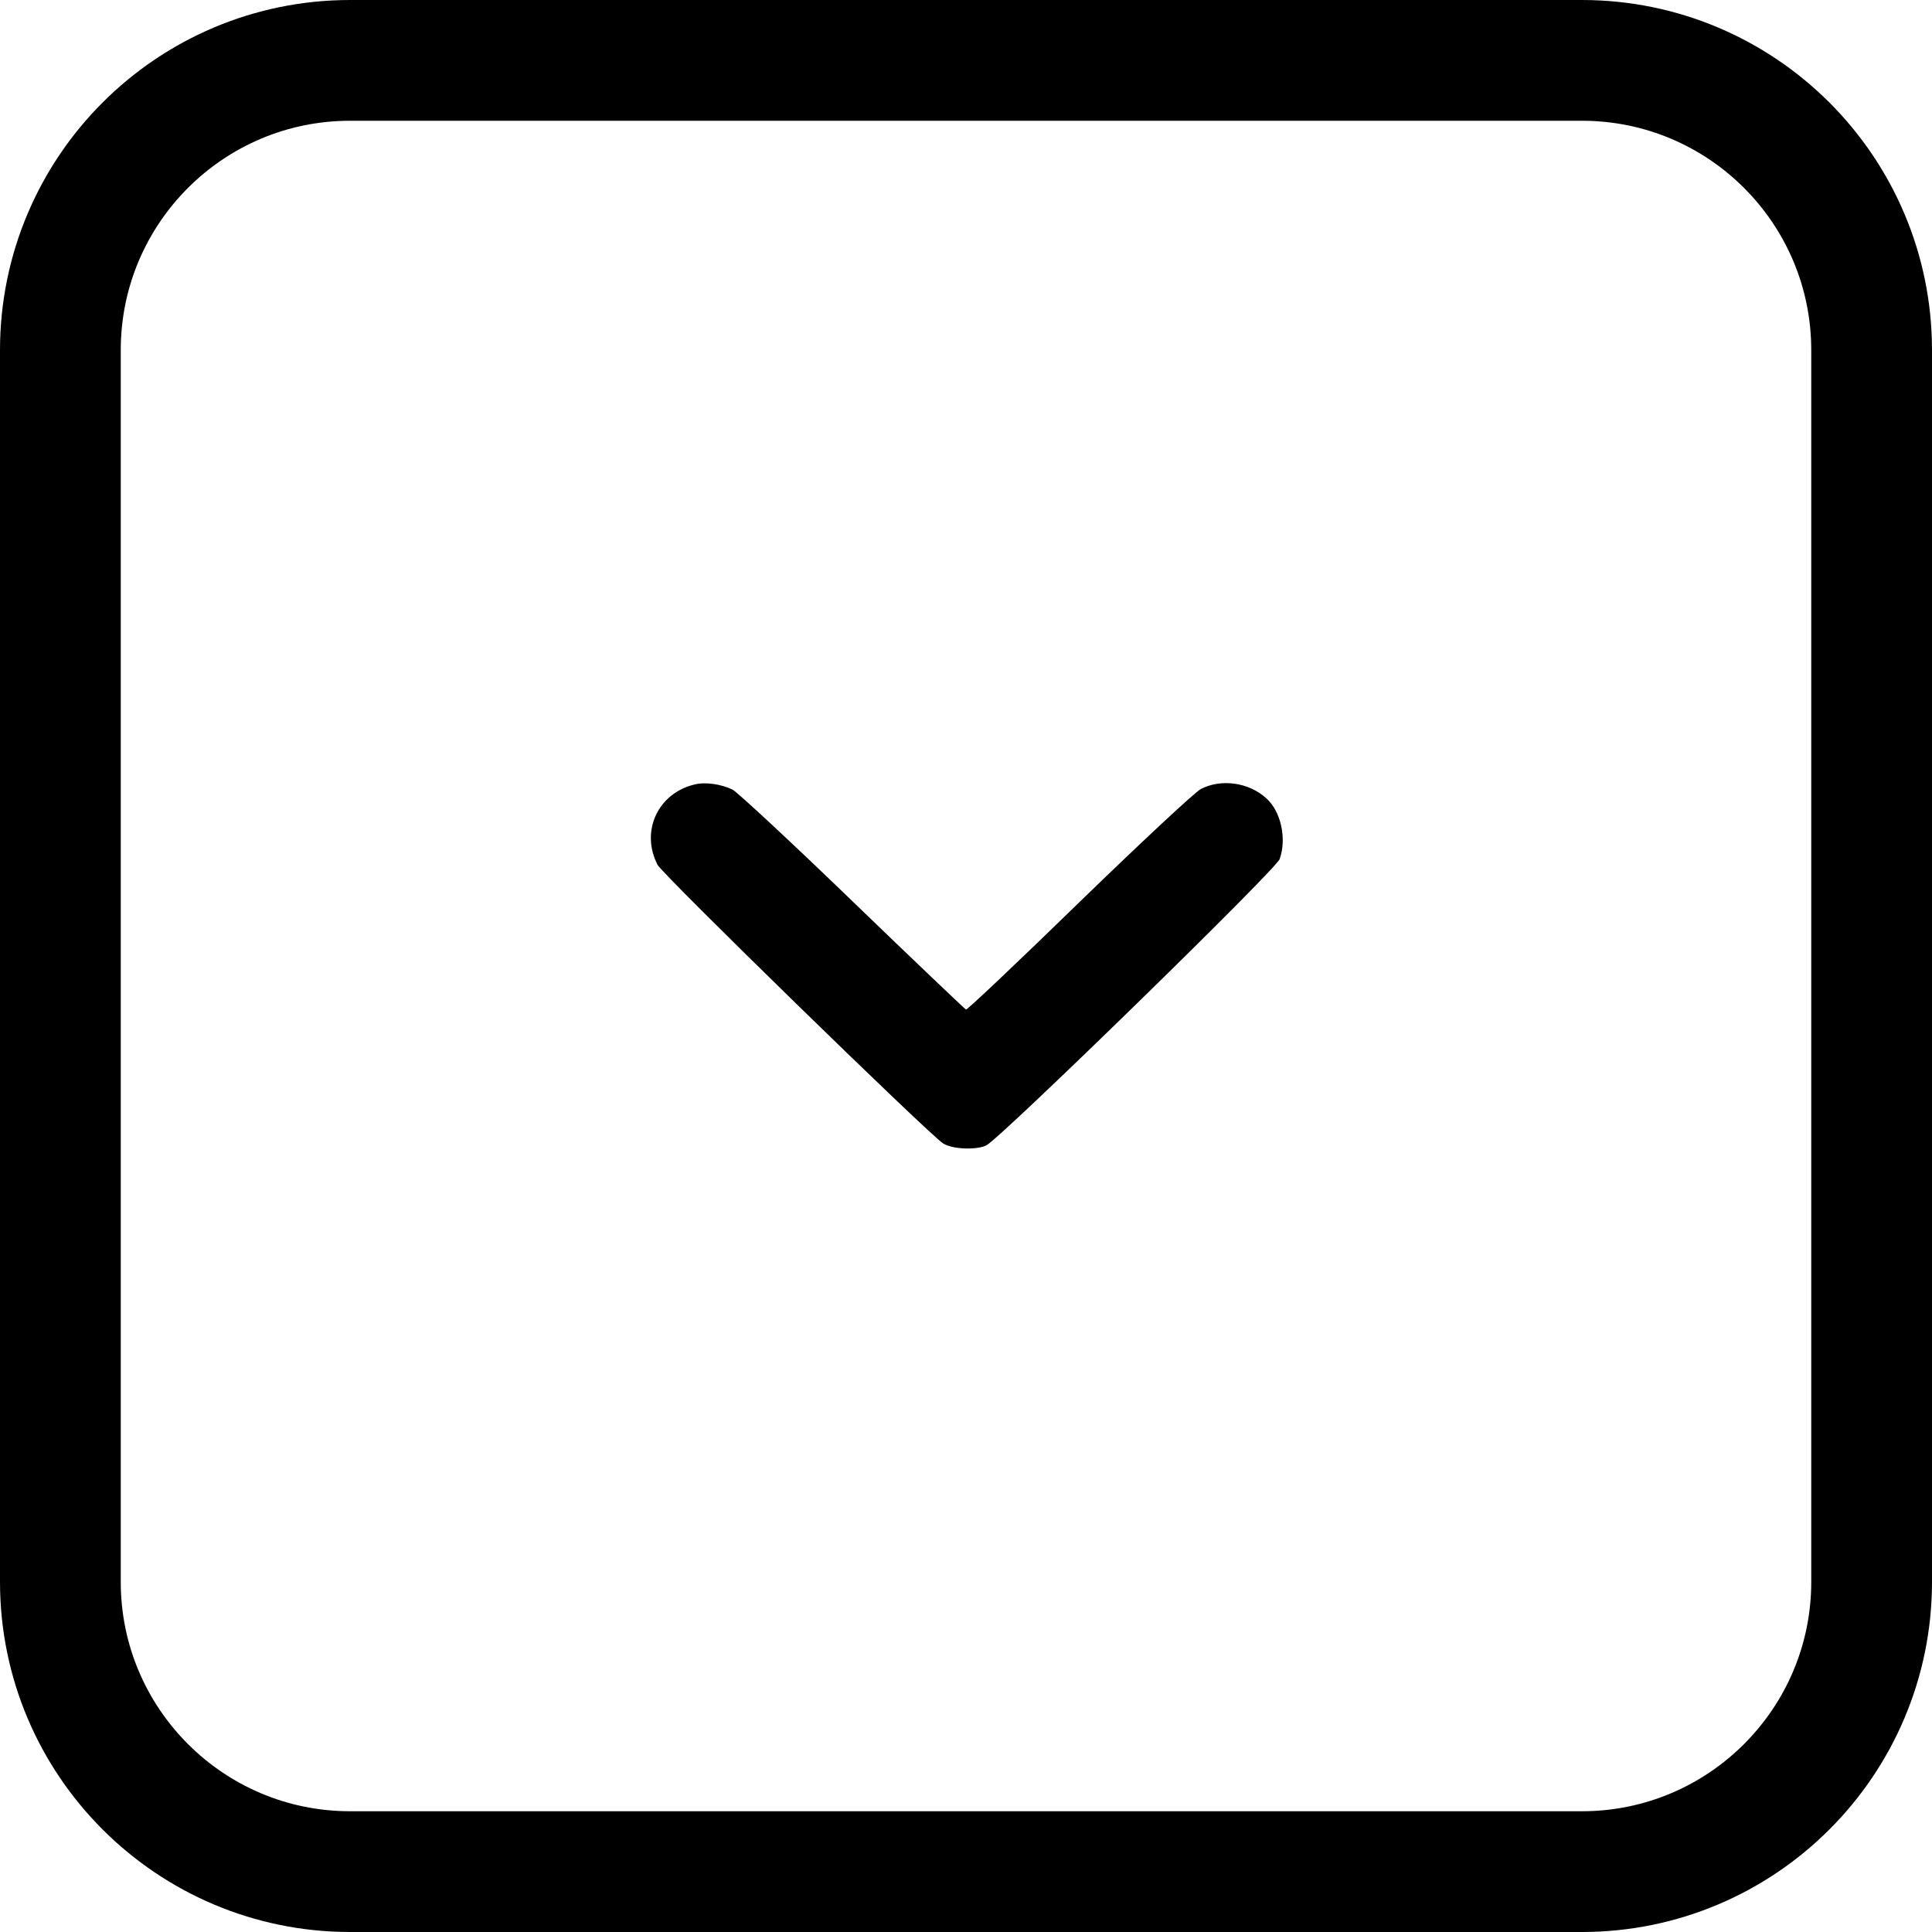
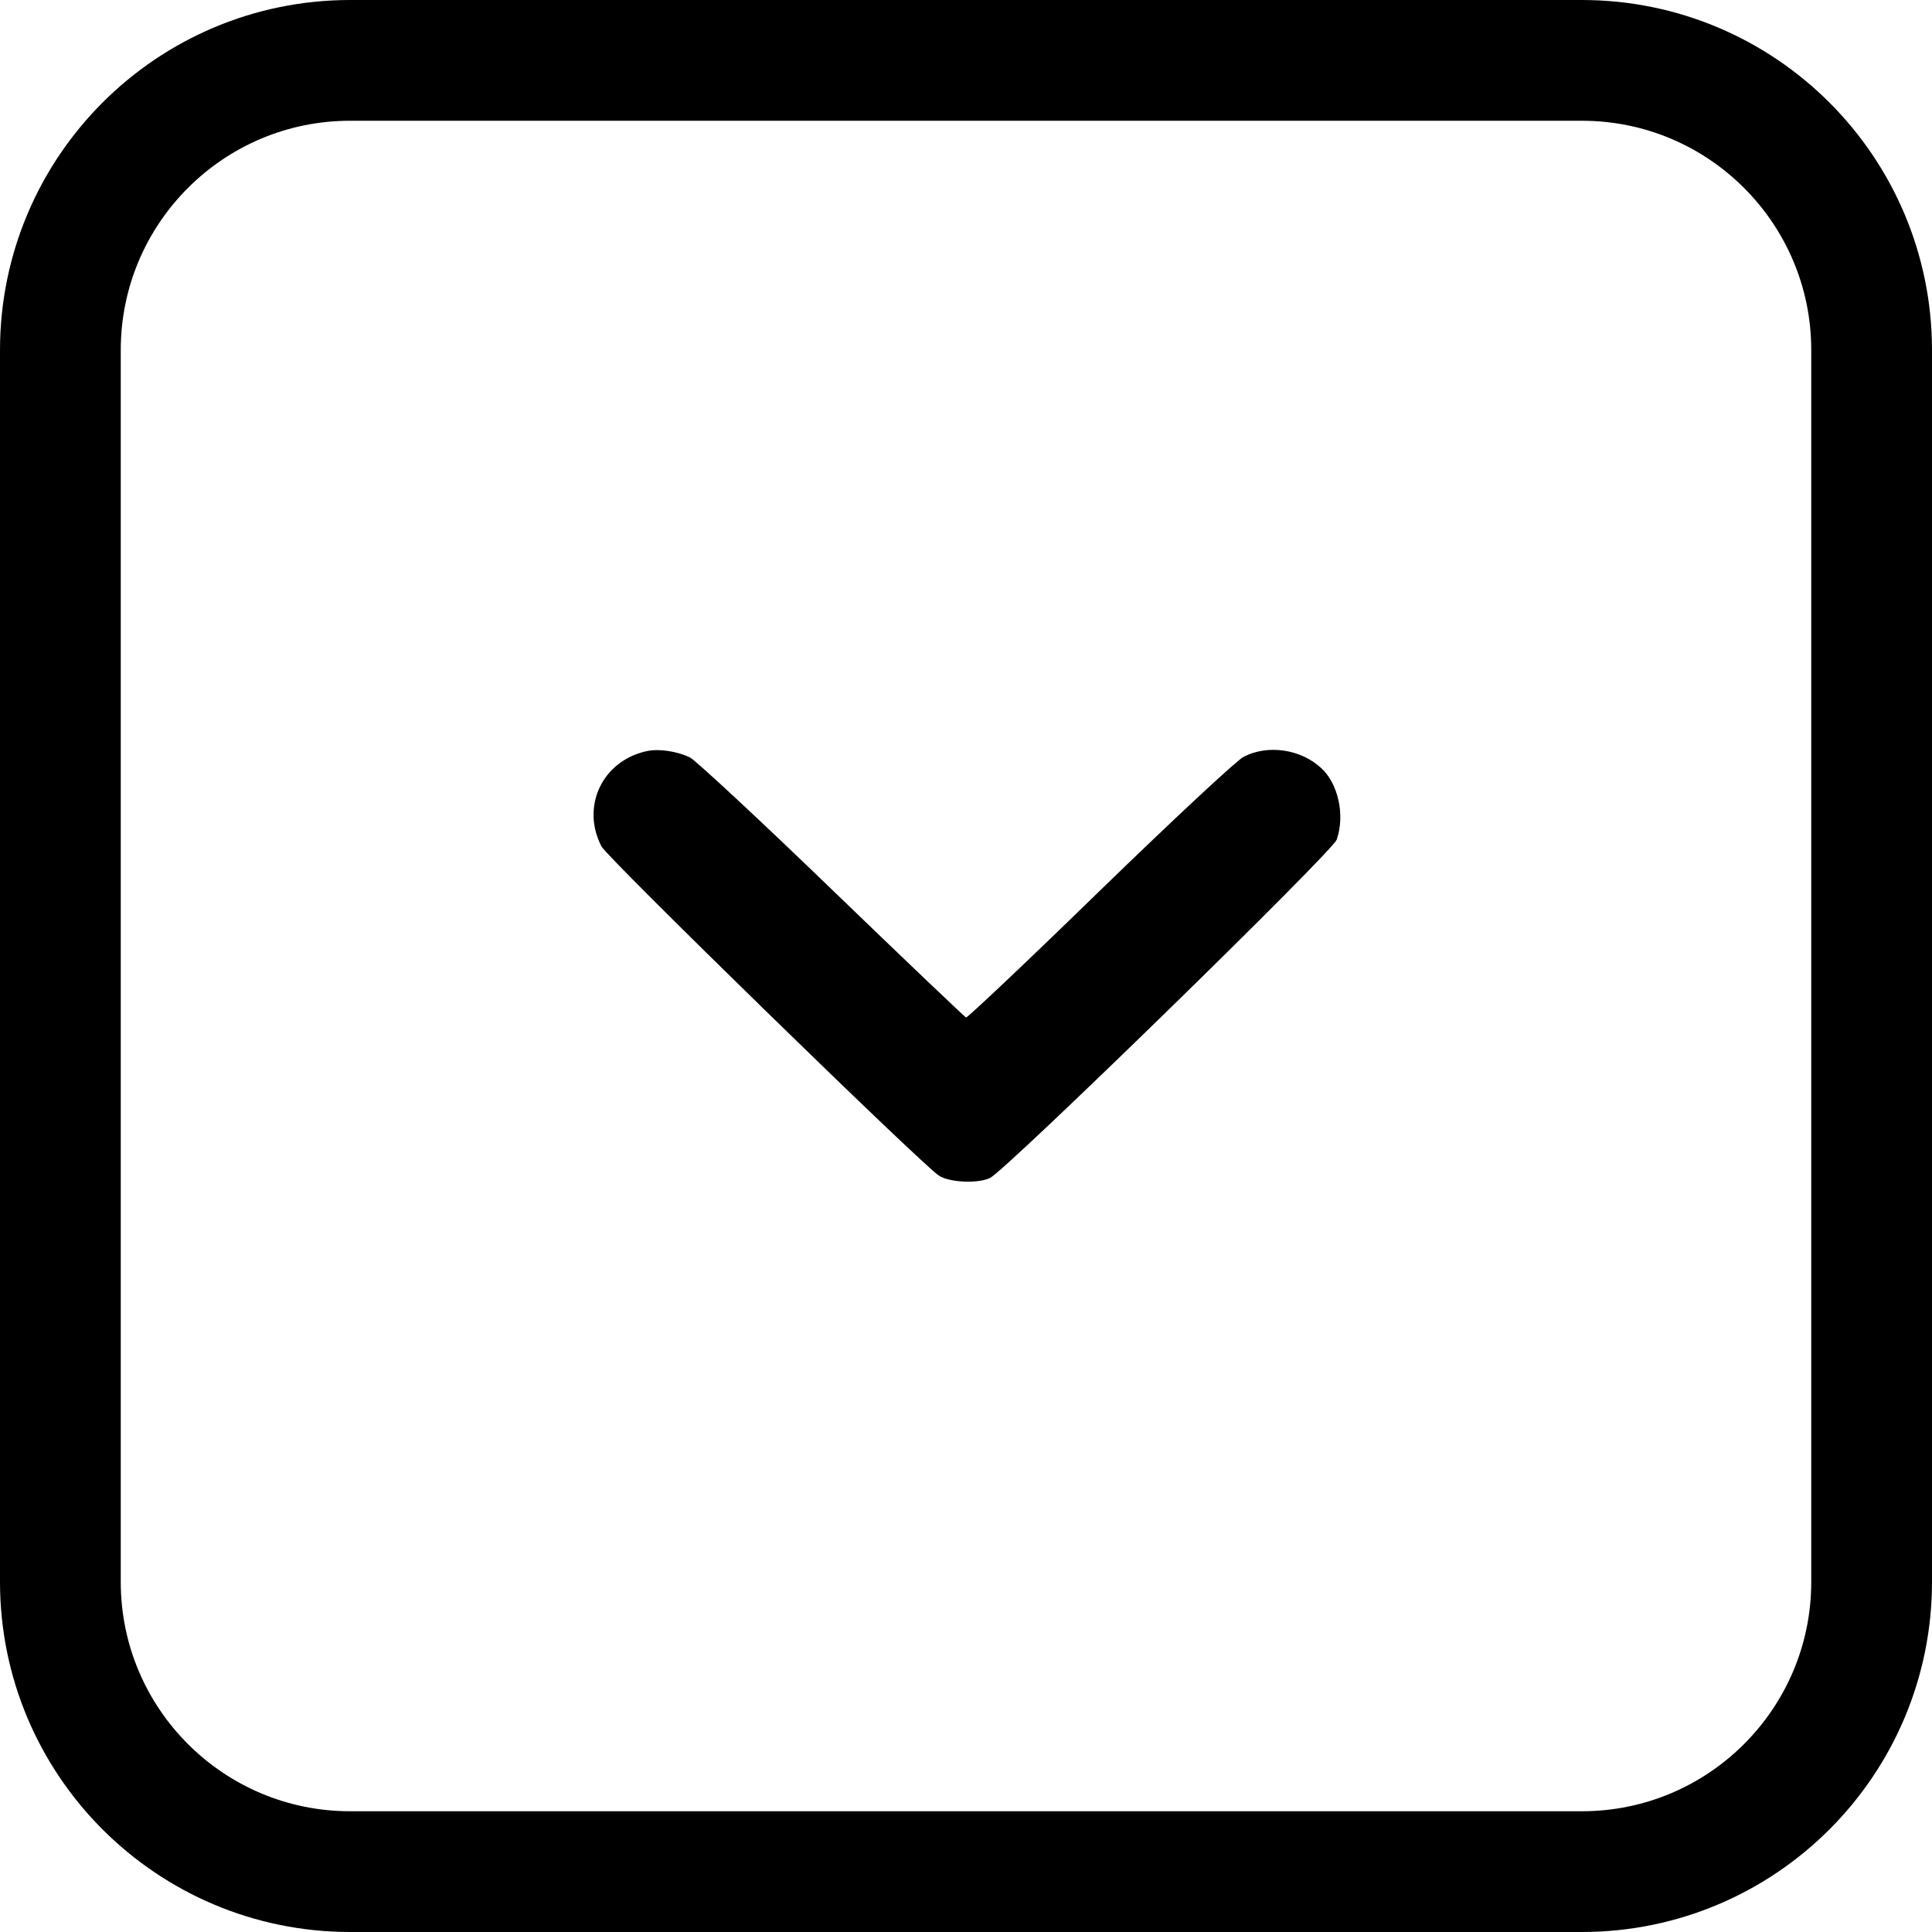
<svg xmlns="http://www.w3.org/2000/svg" viewBox="0 0 32 32">
  <defs>
    <clipPath id="icon-clip">
      <rect x="2" y="2" width="28" height="28" rx="3.8" ry="3.8" />
    </clipPath>
  </defs>
  <g id="frame">
    <rect x="1" y="1" width="30" height="30" rx="4.8" ry="4.8" stroke="currentColor" stroke-width="2" fill="none" />
  </g>
  <g id="icon" clip-path="url(#icon-clip)">
-     <g id="shape_rel_down" transform="translate(5 5) scale(0.042969)">
+     <g id="shape_rel_down" transform="translate(3 3) scale(0.050781)">
      <g transform="translate(0,512) scale(0.1,-0.1)" fill="currentColor" stroke="none">
        <path d="M1515 3260 c-142 -33 -211 -180 -144 -310 18 -36 1047 -1040 1101 -1074 36 -23 130 -26 167 -7 58 31 1117 1064 1130 1103 28 79 5 184 -51 234 -67 62 -175 77 -253 36 -22 -11 -233 -208 -469 -437 -235 -229 -432 -415 -436 -413 -4 2 -201 189 -436 416 -236 228 -445 422 -464 432 -43 21 -105 30 -145 20z" />
      </g>
    </g>
  </g>
</svg>
